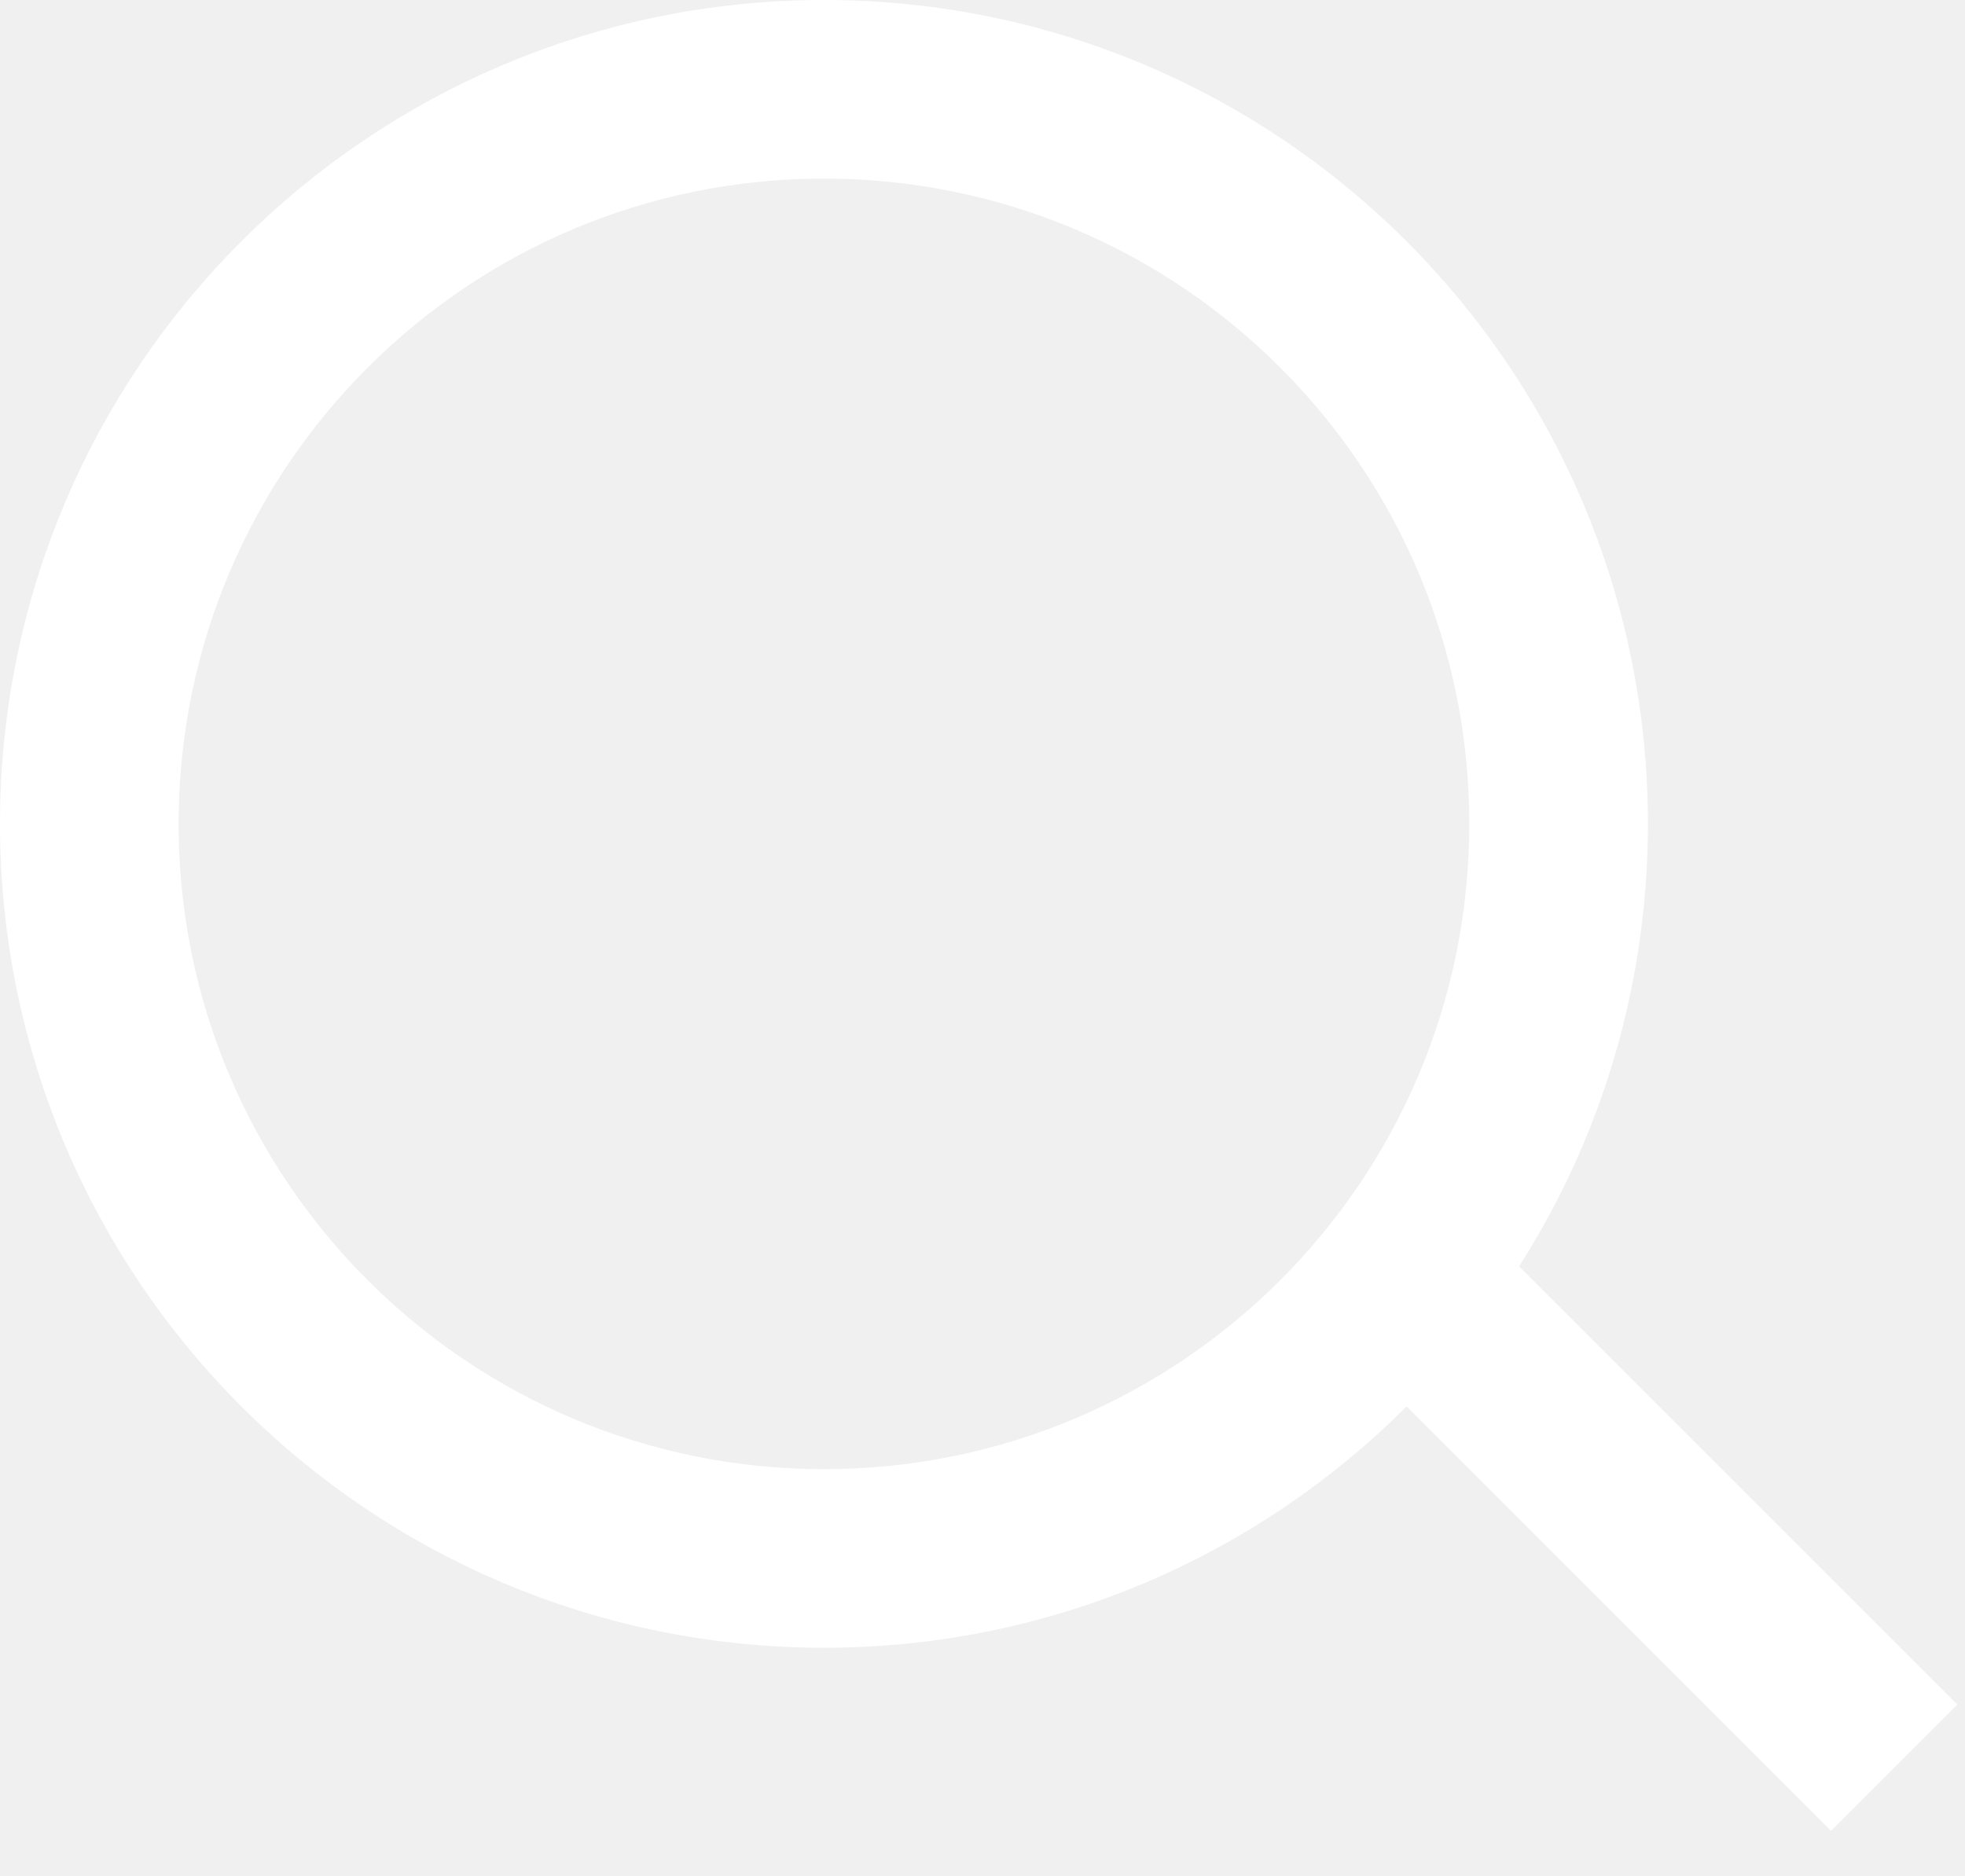
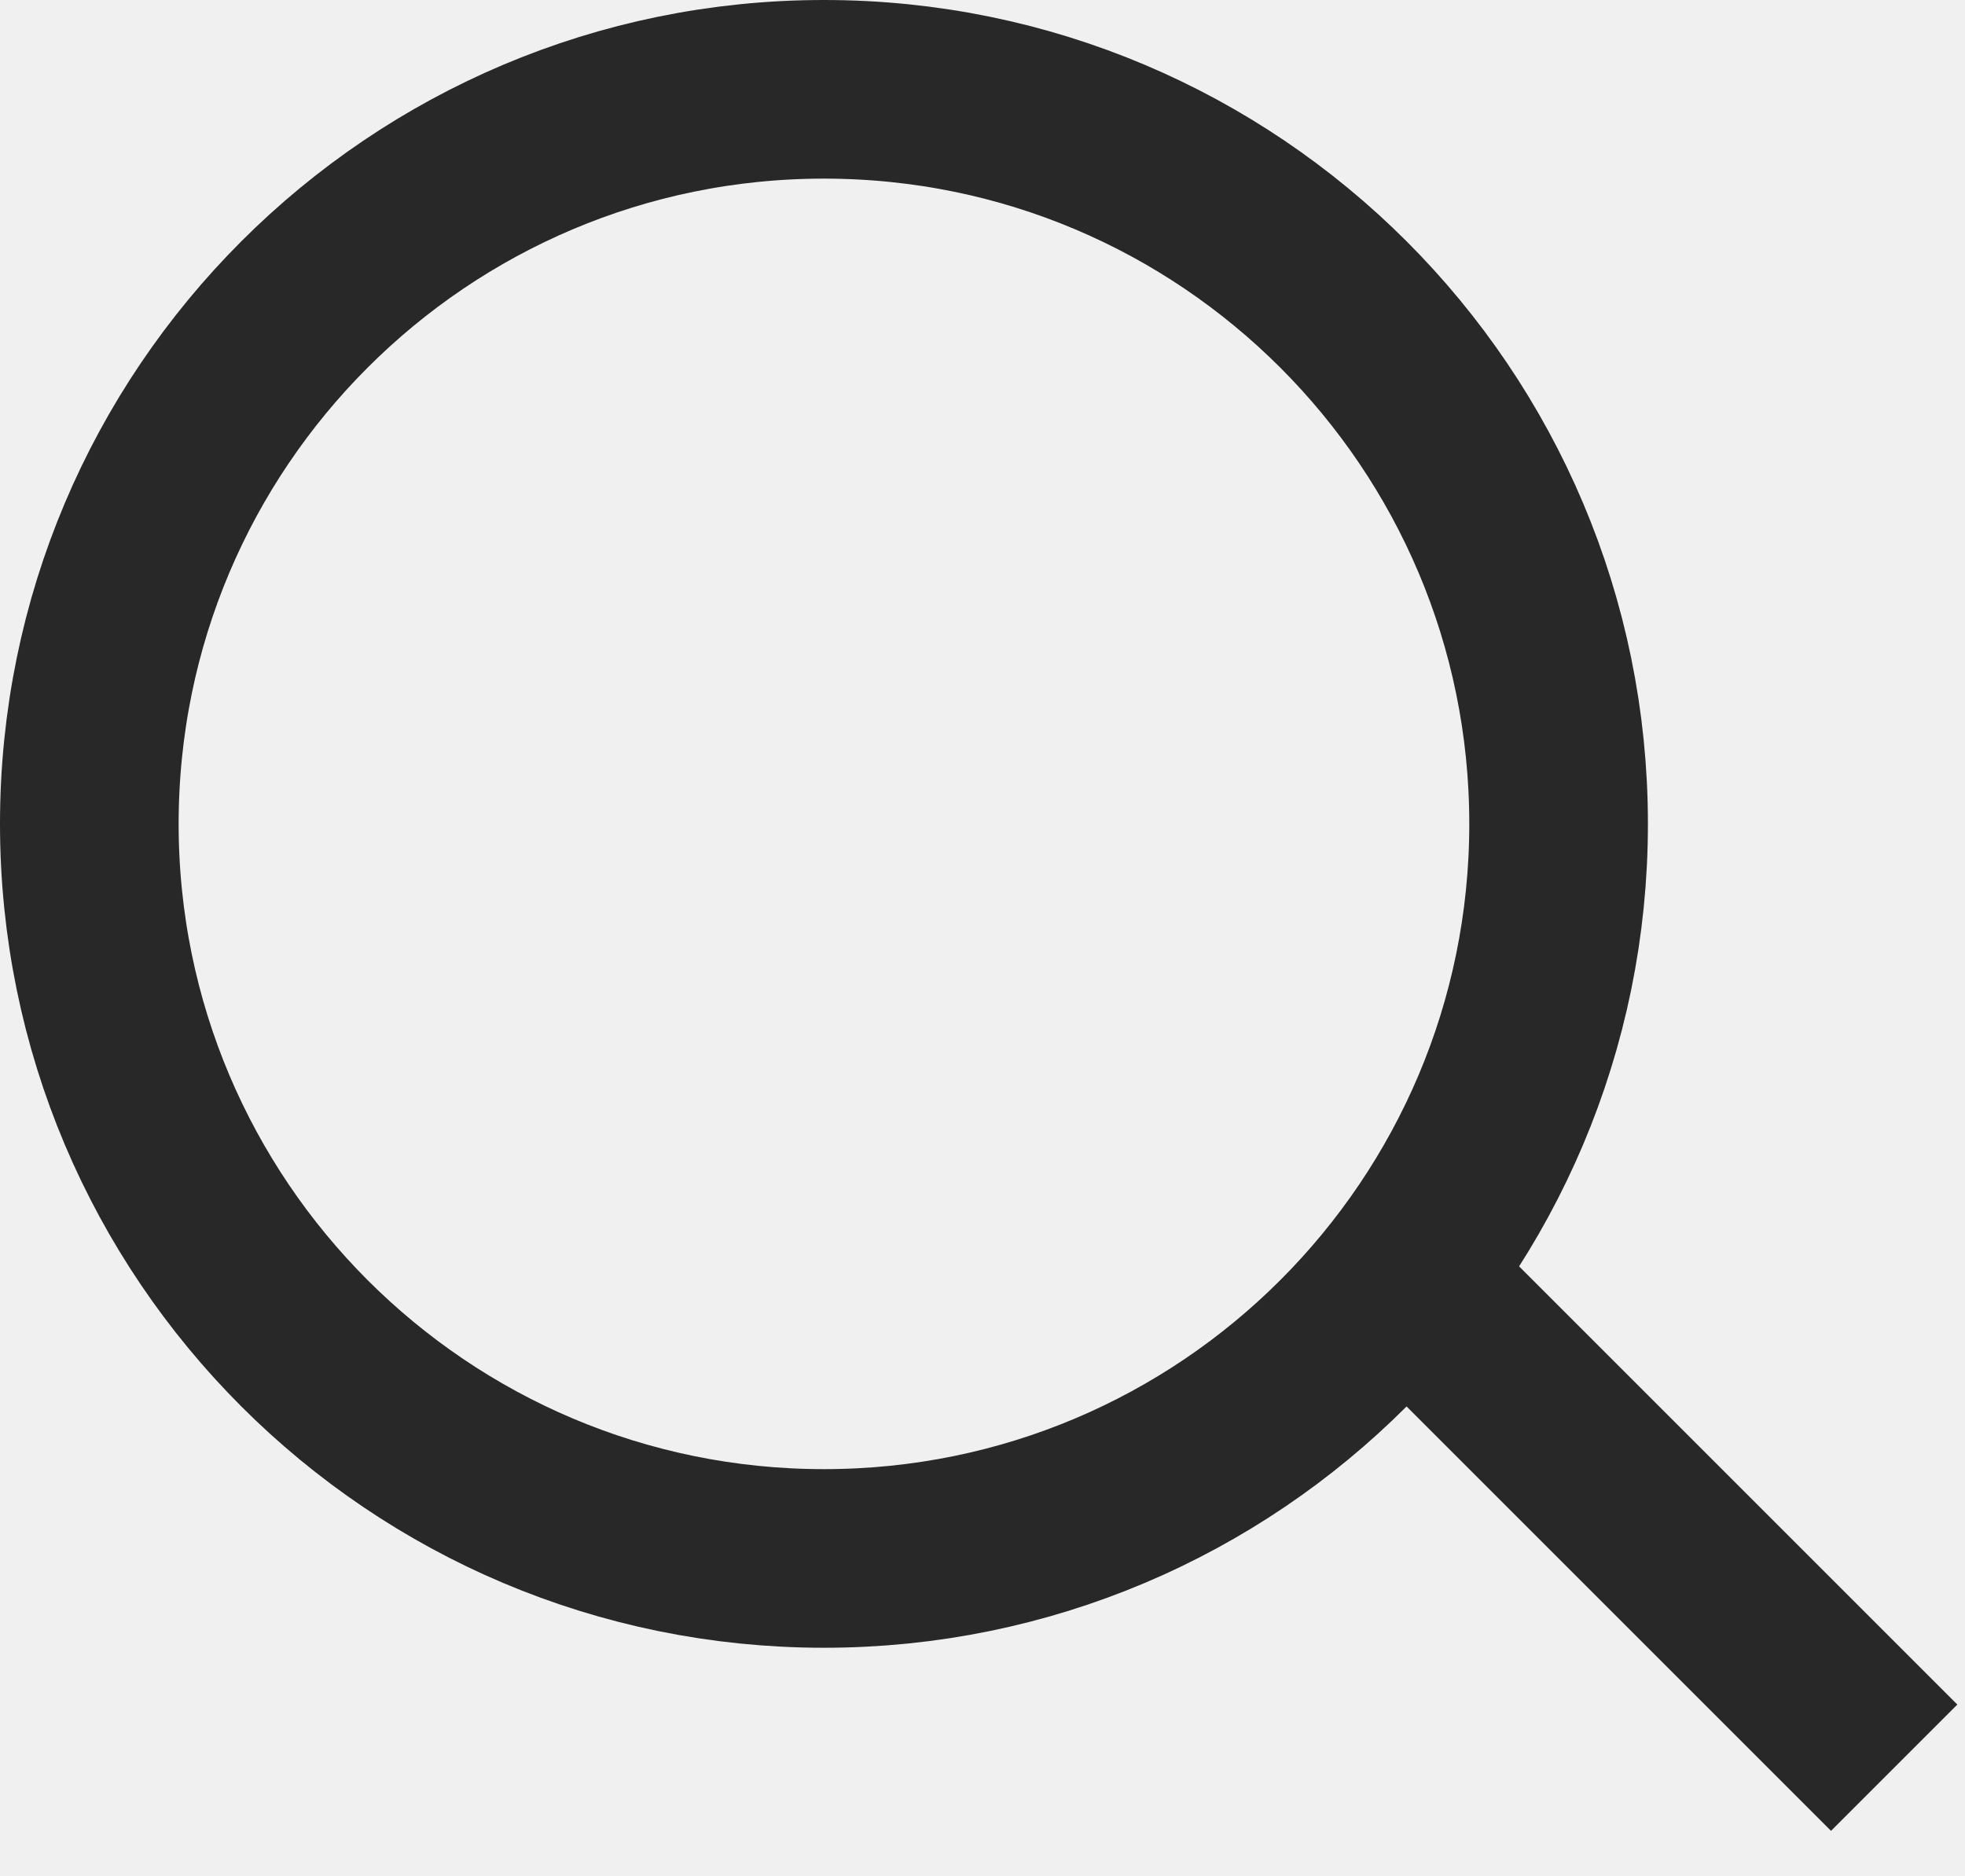
<svg xmlns="http://www.w3.org/2000/svg" width="22" height="21" viewBox="0 0 22 21" fill="none">
+   <style>
+     * { stroke: #282828; }
+     @media (prefers-color-scheme: dark) {
+       * { stroke: #ffffff; }
+     }
+ </style>
  <circle cx="9.225" cy="9.225" r="8.225" stroke="white" stroke-width="2" />
  <line x1="16.082" y1="14.668" x2="21.207" y2="19.793" stroke="white" stroke-width="2" />
</svg>
